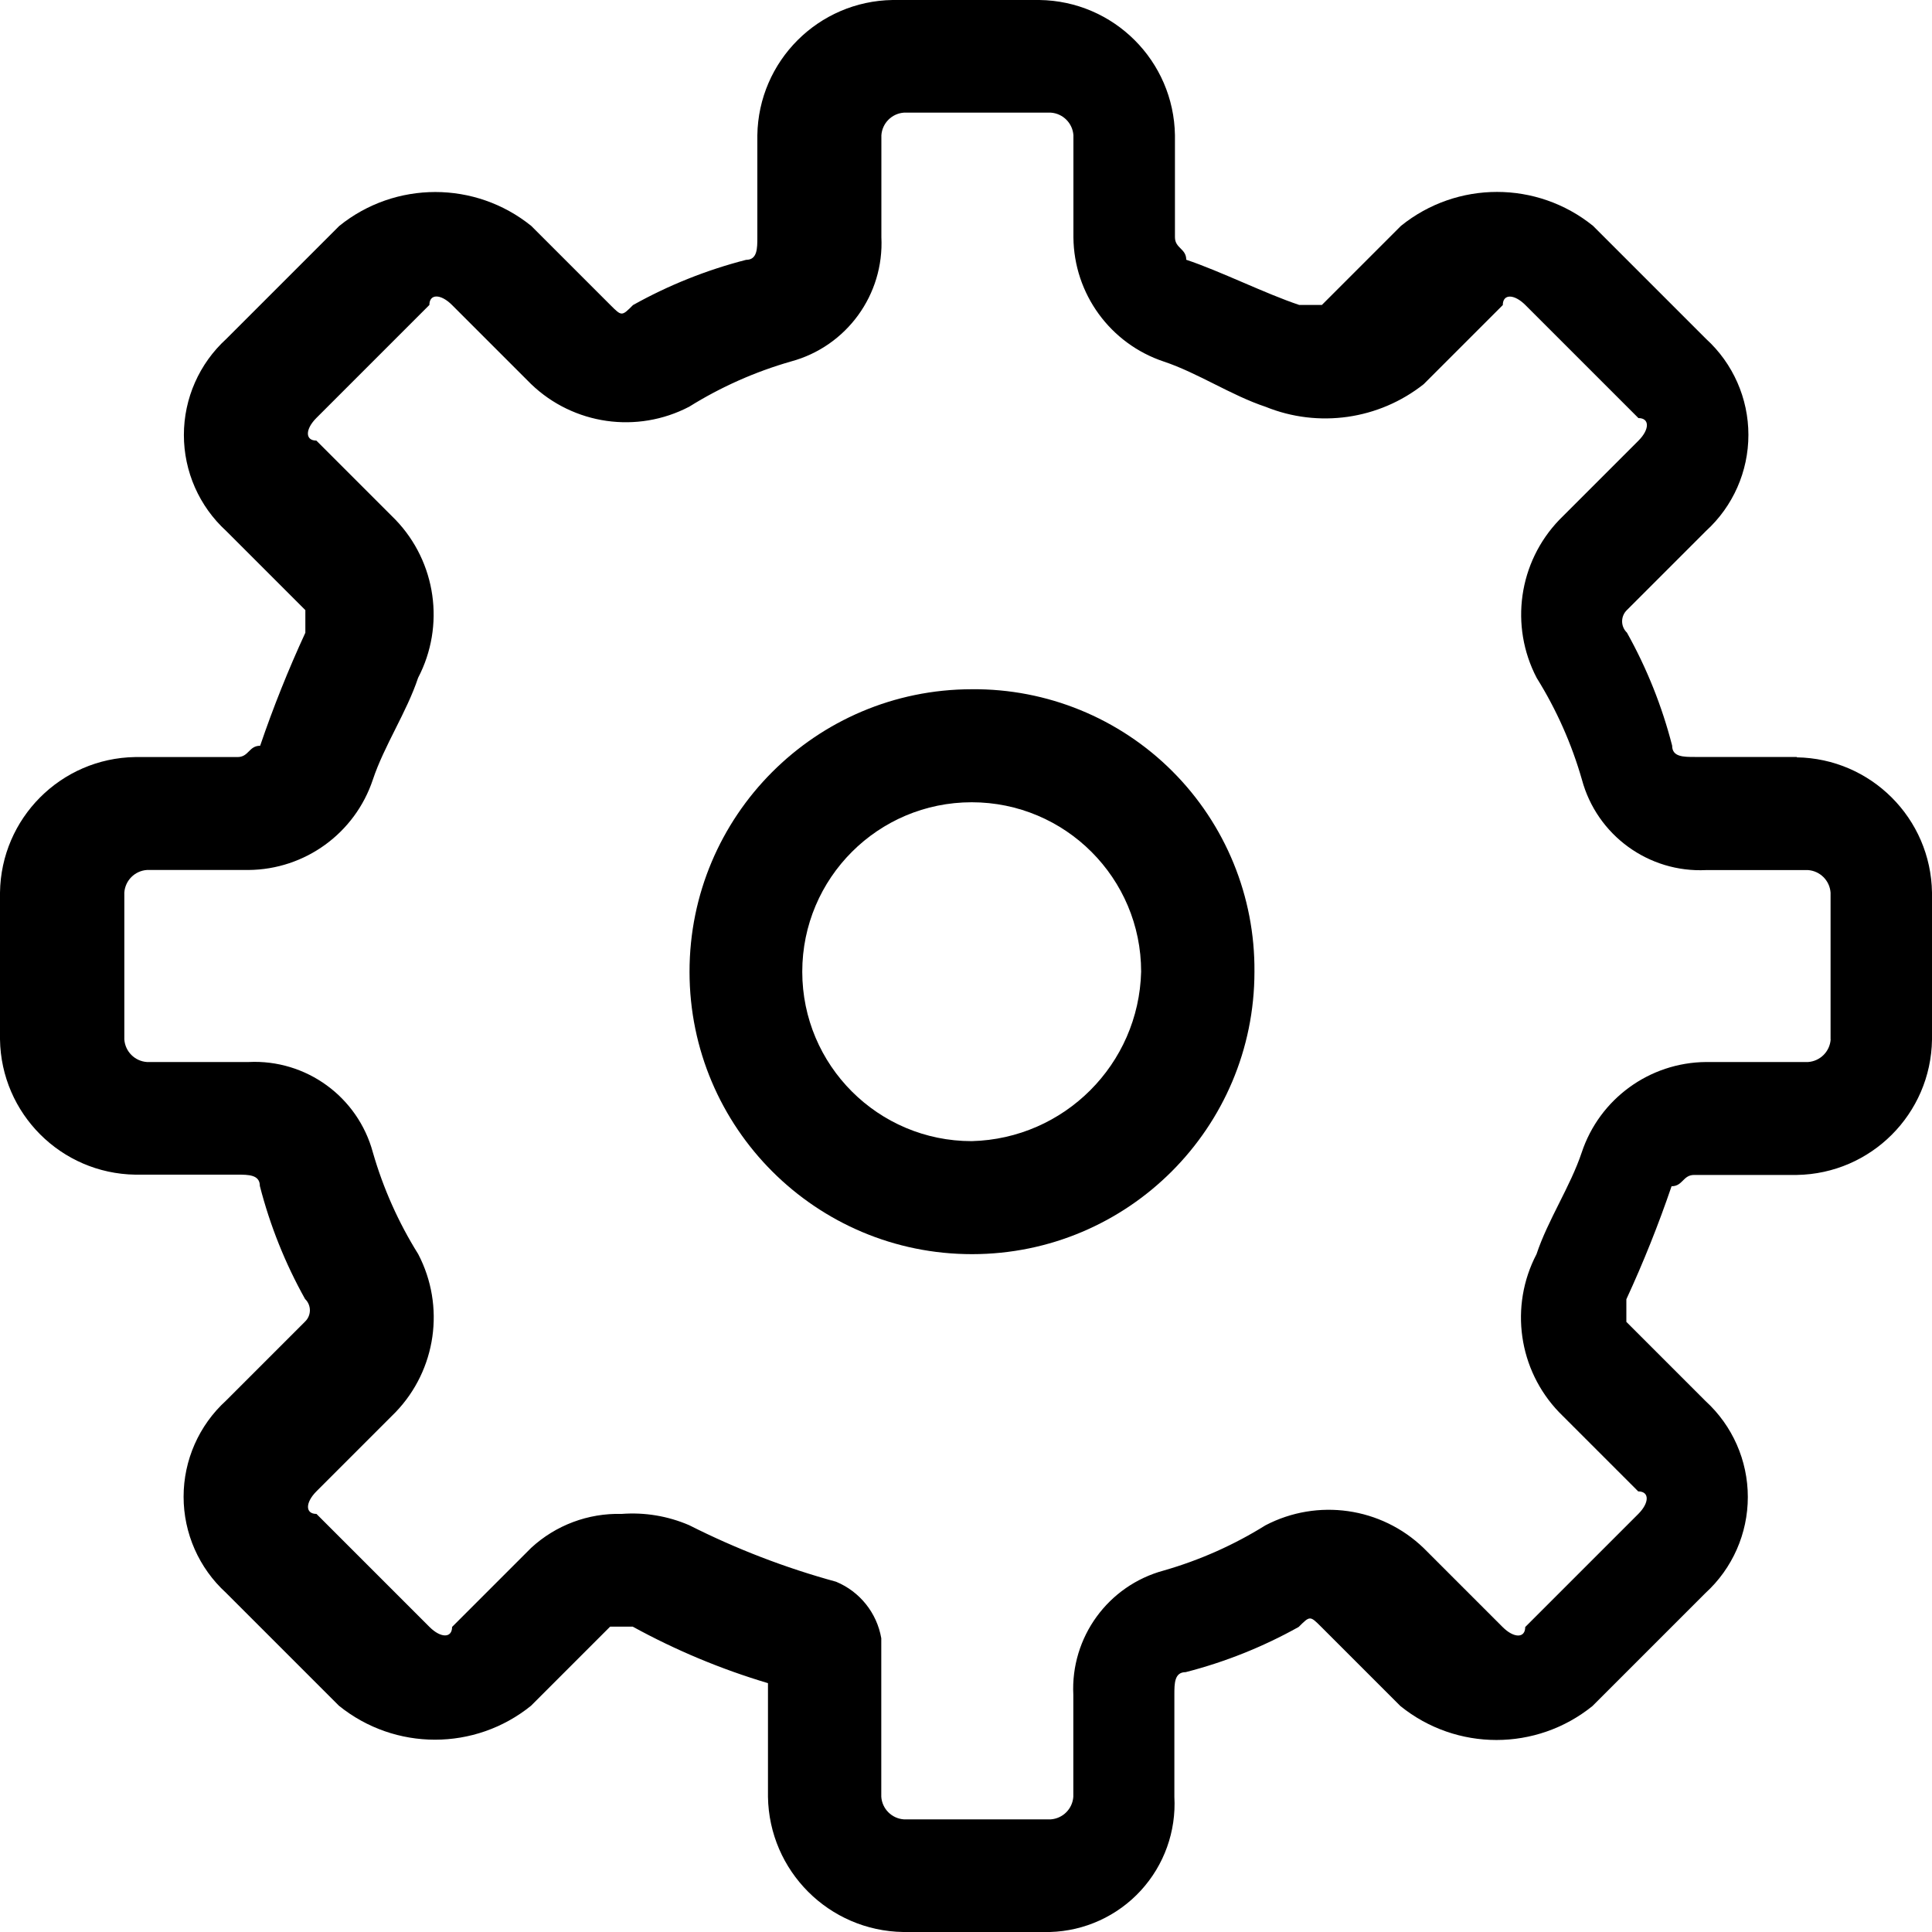
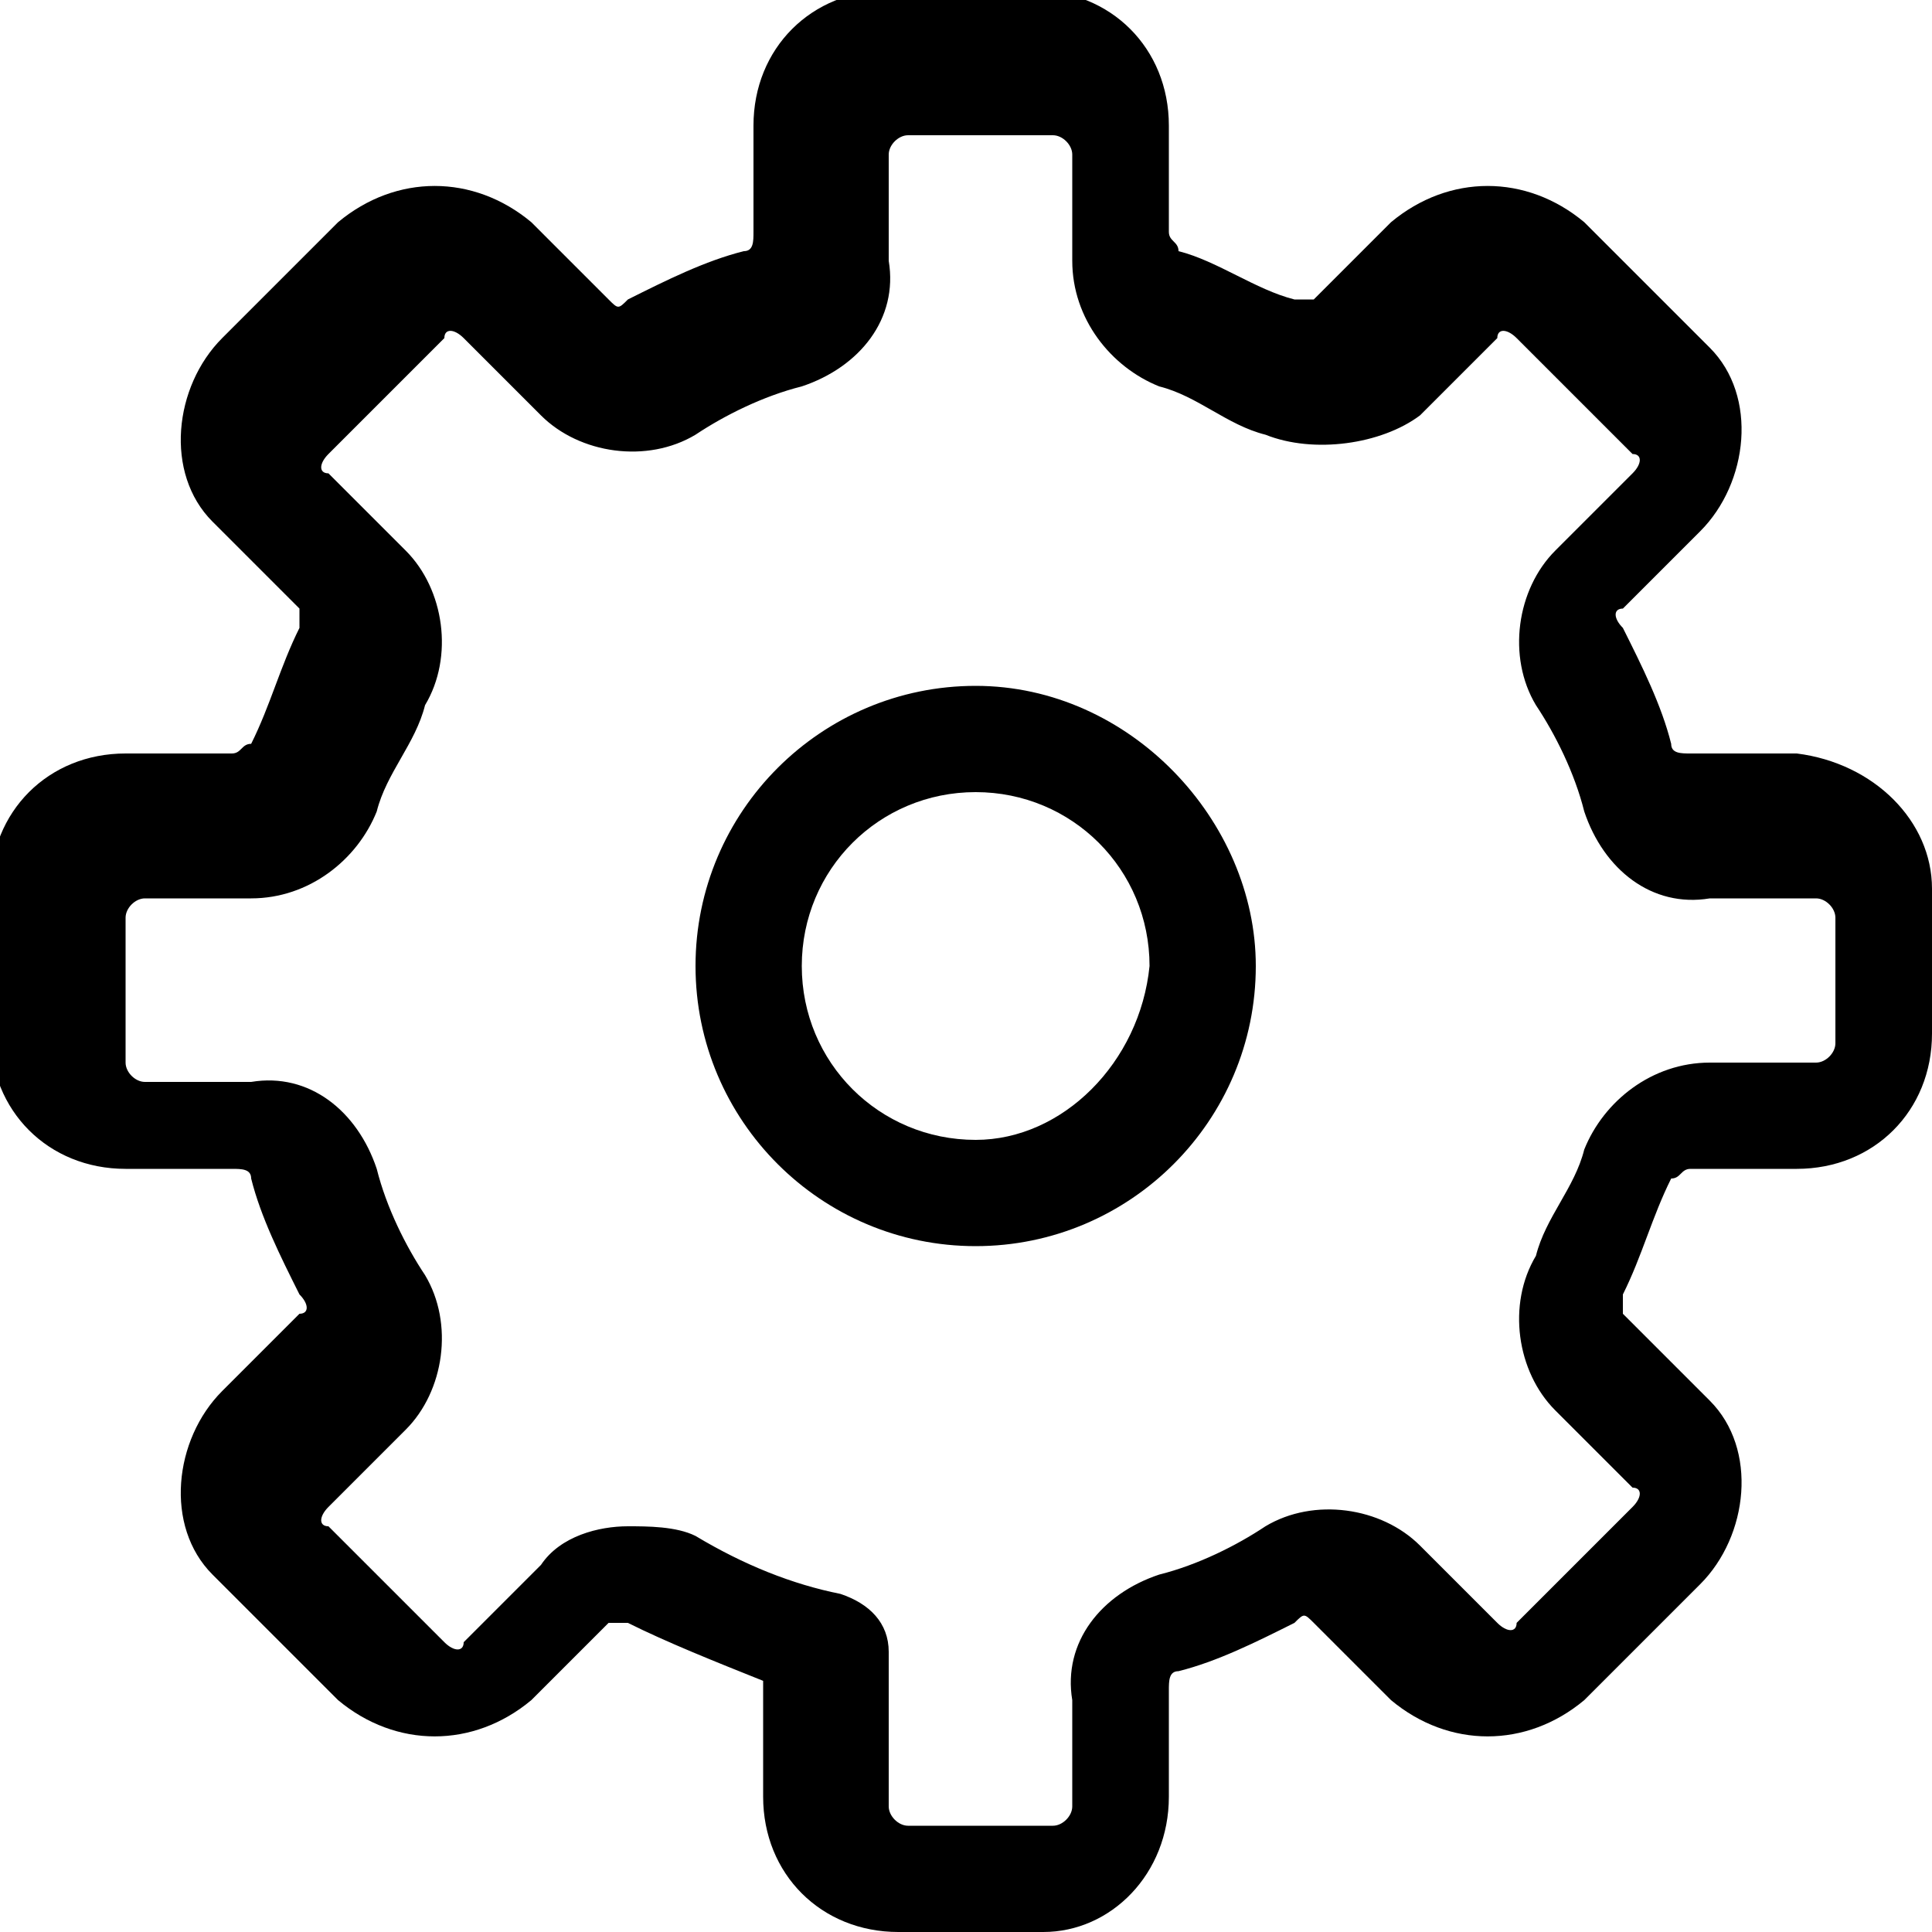
- <svg xmlns="http://www.w3.org/2000/svg" viewBox="2298 479 20 20">
-   <g id="Group_288" data-name="Group 288" transform="translate(2298 479)">
-     <path id="Path_14" data-name="Path 14" d="M109.073,106.148A2.924,2.924,0,1,0,112,109.072,2.9,2.9,0,0,0,109.073,106.148Zm0,4.678a1.754,1.754,0,1,1,1.754-1.754A1.8,1.8,0,0,1,109.073,110.826Z" transform="translate(-99.014 -99.013)" />
-     <path id="Path_15" data-name="Path 15" d="M18.6,7.836H17.544c-.117,0-.234,0-.234-.117a4.888,4.888,0,0,0-.468-1.17.162.162,0,0,1,0-.234l.819-.819a1.346,1.346,0,0,0,0-1.988l-1.17-1.17a1.582,1.582,0,0,0-1.988,0l-.819.819h-.234c-.351-.117-.819-.351-1.17-.468,0-.117-.117-.117-.117-.234V1.4A1.422,1.422,0,0,0,10.76,0H9.24a1.422,1.422,0,0,0-1.4,1.4V2.456c0,.117,0,.234-.117.234a4.888,4.888,0,0,0-1.17.468c-.117.117-.117.117-.234,0L5.5,2.339a1.582,1.582,0,0,0-1.988,0l-1.17,1.17a1.346,1.346,0,0,0,0,1.988l.819.819V6.55a12.135,12.135,0,0,0-.468,1.17c-.117,0-.117.117-.234.117H1.4A1.422,1.422,0,0,0,0,9.24v1.52a1.422,1.422,0,0,0,1.4,1.4H2.456c.117,0,.234,0,.234.117a4.888,4.888,0,0,0,.468,1.17.162.162,0,0,1,0,.234l-.819.819a1.346,1.346,0,0,0,0,1.988l1.17,1.17a1.582,1.582,0,0,0,1.988,0l.819-.819H6.55a7.158,7.158,0,0,0,1.4.585V18.6a1.422,1.422,0,0,0,1.4,1.4h1.52a1.327,1.327,0,0,0,1.287-1.4V17.544c0-.117,0-.234.117-.234a4.888,4.888,0,0,0,1.17-.468c.117-.117.117-.117.234,0l.819.819a1.582,1.582,0,0,0,1.988,0l1.17-1.17a1.346,1.346,0,0,0,0-1.988l-.819-.819v-.234a12.135,12.135,0,0,0,.468-1.17c.117,0,.117-.117.234-.117H18.6a1.422,1.422,0,0,0,1.4-1.4V9.24a1.422,1.422,0,0,0-1.4-1.4Zm.351,2.924a.252.252,0,0,1-.234.234H17.661a1.368,1.368,0,0,0-1.287.936c-.117.351-.351.7-.468,1.053a1.416,1.416,0,0,0,.234,1.637l.819.819c.117,0,.117.117,0,.234l-1.17,1.17c0,.117-.117.117-.234,0l-.819-.819A1.416,1.416,0,0,0,13.1,15.79a4.155,4.155,0,0,1-1.053.468,1.268,1.268,0,0,0-.936,1.287V18.6a.252.252,0,0,1-.234.234H9.357a.252.252,0,0,1-.234-.234V16.959a.777.777,0,0,0-.468-.585,8.117,8.117,0,0,1-1.52-.585,1.483,1.483,0,0,0-.7-.117,1.328,1.328,0,0,0-.936.351l-.819.819c0,.117-.117.117-.234,0l-1.17-1.17c-.117,0-.117-.117,0-.234l.819-.819a1.416,1.416,0,0,0,.234-1.637A4.155,4.155,0,0,1,3.86,11.93a1.268,1.268,0,0,0-1.287-.936H1.521a.252.252,0,0,1-.234-.234V9.24a.252.252,0,0,1,.234-.234H2.573A1.368,1.368,0,0,0,3.86,8.07c.117-.351.351-.7.468-1.053A1.416,1.416,0,0,0,4.094,5.38l-.819-.819c-.117,0-.117-.117,0-.234l1.17-1.17c0-.117.117-.117.234,0l.819.819a1.416,1.416,0,0,0,1.637.234,4.155,4.155,0,0,1,1.053-.468,1.268,1.268,0,0,0,.936-1.287V1.4a.252.252,0,0,1,.234-.234h1.52a.252.252,0,0,1,.234.234V2.456a1.368,1.368,0,0,0,.936,1.287c.351.117.7.351,1.053.468a1.643,1.643,0,0,0,1.637-.234l.819-.819c0-.117.117-.117.234,0l1.17,1.17c.117,0,.117.117,0,.234l-.819.819a1.416,1.416,0,0,0-.234,1.637,4.155,4.155,0,0,1,.468,1.053,1.268,1.268,0,0,0,1.287.936h1.053a.252.252,0,0,1,.234.234V10.76Z" transform="translate(0 0)" />
+ <svg xmlns="http://www.w3.org/2000/svg" version="1.1" id="Layer_1" x="0px" y="0px" viewBox="0 0 20 20" style="enable-background:new 0 0 20 20;" xml:space="preserve">
+   <g id="Group_288" transform="translate(2298 479)">
+     <path d="M-2287.9-471.9c-1.6,0-2.9,1.3-2.9,2.9c0,1.6,1.3,2.9,2.9,2.9c1.6,0,2.9-1.3,2.9-2.9   C-2285-470.5-2286.3-471.9-2287.9-471.9C-2287.9-471.9-2287.9-471.9-2287.9-471.9z M-2287.9-467.2c-1,0-1.8-0.8-1.8-1.8   c0-1,0.8-1.8,1.8-1.8c1,0,1.8,0.8,1.8,1.8c0,0,0,0,0,0C-2286.2-468-2287-467.2-2287.9-467.2z" />
+     <path d="M-2279.4-471.2h-1.1c-0.1,0-0.2,0-0.2-0.1c-0.1-0.4-0.3-0.8-0.5-1.2c-0.1-0.1-0.1-0.2,0-0.2c0,0,0,0,0,0l0.8-0.8   c0.5-0.5,0.6-1.4,0.1-1.9c0,0-0.1-0.1-0.1-0.1l-1.2-1.2c-0.6-0.5-1.4-0.5-2,0l-0.8,0.8h-0.2c-0.4-0.1-0.8-0.4-1.2-0.5   c0-0.1-0.1-0.1-0.1-0.2v-1.1c0-0.8-0.6-1.4-1.4-1.4h-1.5c-0.8,0-1.4,0.6-1.4,1.4v1.1c0,0.1,0,0.2-0.1,0.2c-0.4,0.1-0.8,0.3-1.2,0.5   c-0.1,0.1-0.1,0.1-0.2,0l-0.8-0.8c-0.6-0.5-1.4-0.5-2,0l-1.2,1.2c-0.5,0.5-0.6,1.4-0.1,1.9c0,0,0.1,0.1,0.1,0.1l0.8,0.8v0.2   c-0.2,0.4-0.3,0.8-0.5,1.2c-0.1,0-0.1,0.1-0.2,0.1h-1.1c-0.8,0-1.4,0.6-1.4,1.4v1.5c0,0.8,0.6,1.4,1.4,1.4h1.1c0.1,0,0.2,0,0.2,0.1   c0.1,0.4,0.3,0.8,0.5,1.2c0.1,0.1,0.1,0.2,0,0.2c0,0,0,0,0,0l-0.8,0.8c-0.5,0.5-0.6,1.4-0.1,1.9c0,0,0.1,0.1,0.1,0.1l1.2,1.2   c0.6,0.5,1.4,0.5,2,0l0.8-0.8h0.2c0.4,0.2,0.9,0.4,1.4,0.6v1.2c0,0.8,0.6,1.4,1.4,1.4h1.5c0.7,0,1.3-0.6,1.3-1.4c0,0,0,0,0,0v-1.1   c0-0.1,0-0.2,0.1-0.2c0.4-0.1,0.8-0.3,1.2-0.5c0.1-0.1,0.1-0.1,0.2,0l0.8,0.8c0.6,0.5,1.4,0.5,2,0l1.2-1.2c0.5-0.5,0.6-1.4,0.1-1.9   c0,0-0.1-0.1-0.1-0.1l-0.8-0.8v-0.2c0.2-0.4,0.3-0.8,0.5-1.2c0.1,0,0.1-0.1,0.2-0.1h1.1c0.8,0,1.4-0.6,1.4-1.4v-1.5   C-2278-470.5-2278.6-471.1-2279.4-471.2L-2279.4-471.2z M-2279-468.2c0,0.1-0.1,0.2-0.2,0.2h-1.1c-0.6,0-1.1,0.4-1.3,0.9   c-0.1,0.4-0.4,0.7-0.5,1.1c-0.3,0.5-0.2,1.2,0.2,1.6l0.8,0.8c0.1,0,0.1,0.1,0,0.2l-1.2,1.2c0,0.1-0.1,0.1-0.2,0l-0.8-0.8   c-0.4-0.4-1.1-0.5-1.6-0.2c-0.3,0.2-0.7,0.4-1.1,0.5c-0.6,0.2-1,0.7-0.9,1.3v1.1c0,0.1-0.1,0.2-0.2,0.2h-1.5   c-0.1,0-0.2-0.1-0.2-0.2v-1.6c0-0.3-0.2-0.5-0.5-0.6c-0.5-0.1-1-0.3-1.5-0.6c-0.2-0.1-0.5-0.1-0.7-0.1c-0.3,0-0.7,0.1-0.9,0.4   l-0.8,0.8c0,0.1-0.1,0.1-0.2,0l-1.2-1.2c-0.1,0-0.1-0.1,0-0.2l0.8-0.8c0.4-0.4,0.5-1.1,0.2-1.6c-0.2-0.3-0.4-0.7-0.5-1.1   c-0.2-0.6-0.7-1-1.3-0.9h-1.1c-0.1,0-0.2-0.1-0.2-0.2v-1.5c0-0.1,0.1-0.2,0.2-0.2h1.1c0.6,0,1.1-0.4,1.3-0.9   c0.1-0.4,0.4-0.7,0.5-1.1c0.3-0.5,0.2-1.2-0.2-1.6l-0.8-0.8c-0.1,0-0.1-0.1,0-0.2l1.2-1.2c0-0.1,0.1-0.1,0.2,0l0.8,0.8   c0.4,0.4,1.1,0.5,1.6,0.2c0.3-0.2,0.7-0.4,1.1-0.5c0.6-0.2,1-0.7,0.9-1.3v-1.1c0-0.1,0.1-0.2,0.2-0.2h1.5c0.1,0,0.2,0.1,0.2,0.2   v1.1c0,0.6,0.4,1.1,0.9,1.3c0.4,0.1,0.7,0.4,1.1,0.5c0.5,0.2,1.2,0.1,1.6-0.2l0.8-0.8c0-0.1,0.1-0.1,0.2,0l1.2,1.2   c0.1,0,0.1,0.1,0,0.2l-0.8,0.8c-0.4,0.4-0.5,1.1-0.2,1.6c0.2,0.3,0.4,0.7,0.5,1.1c0.2,0.6,0.7,1,1.3,0.9h1.1c0.1,0,0.2,0.1,0.2,0.2   L-2279-468.2L-2279-468.2z" />
  </g>
</svg>
